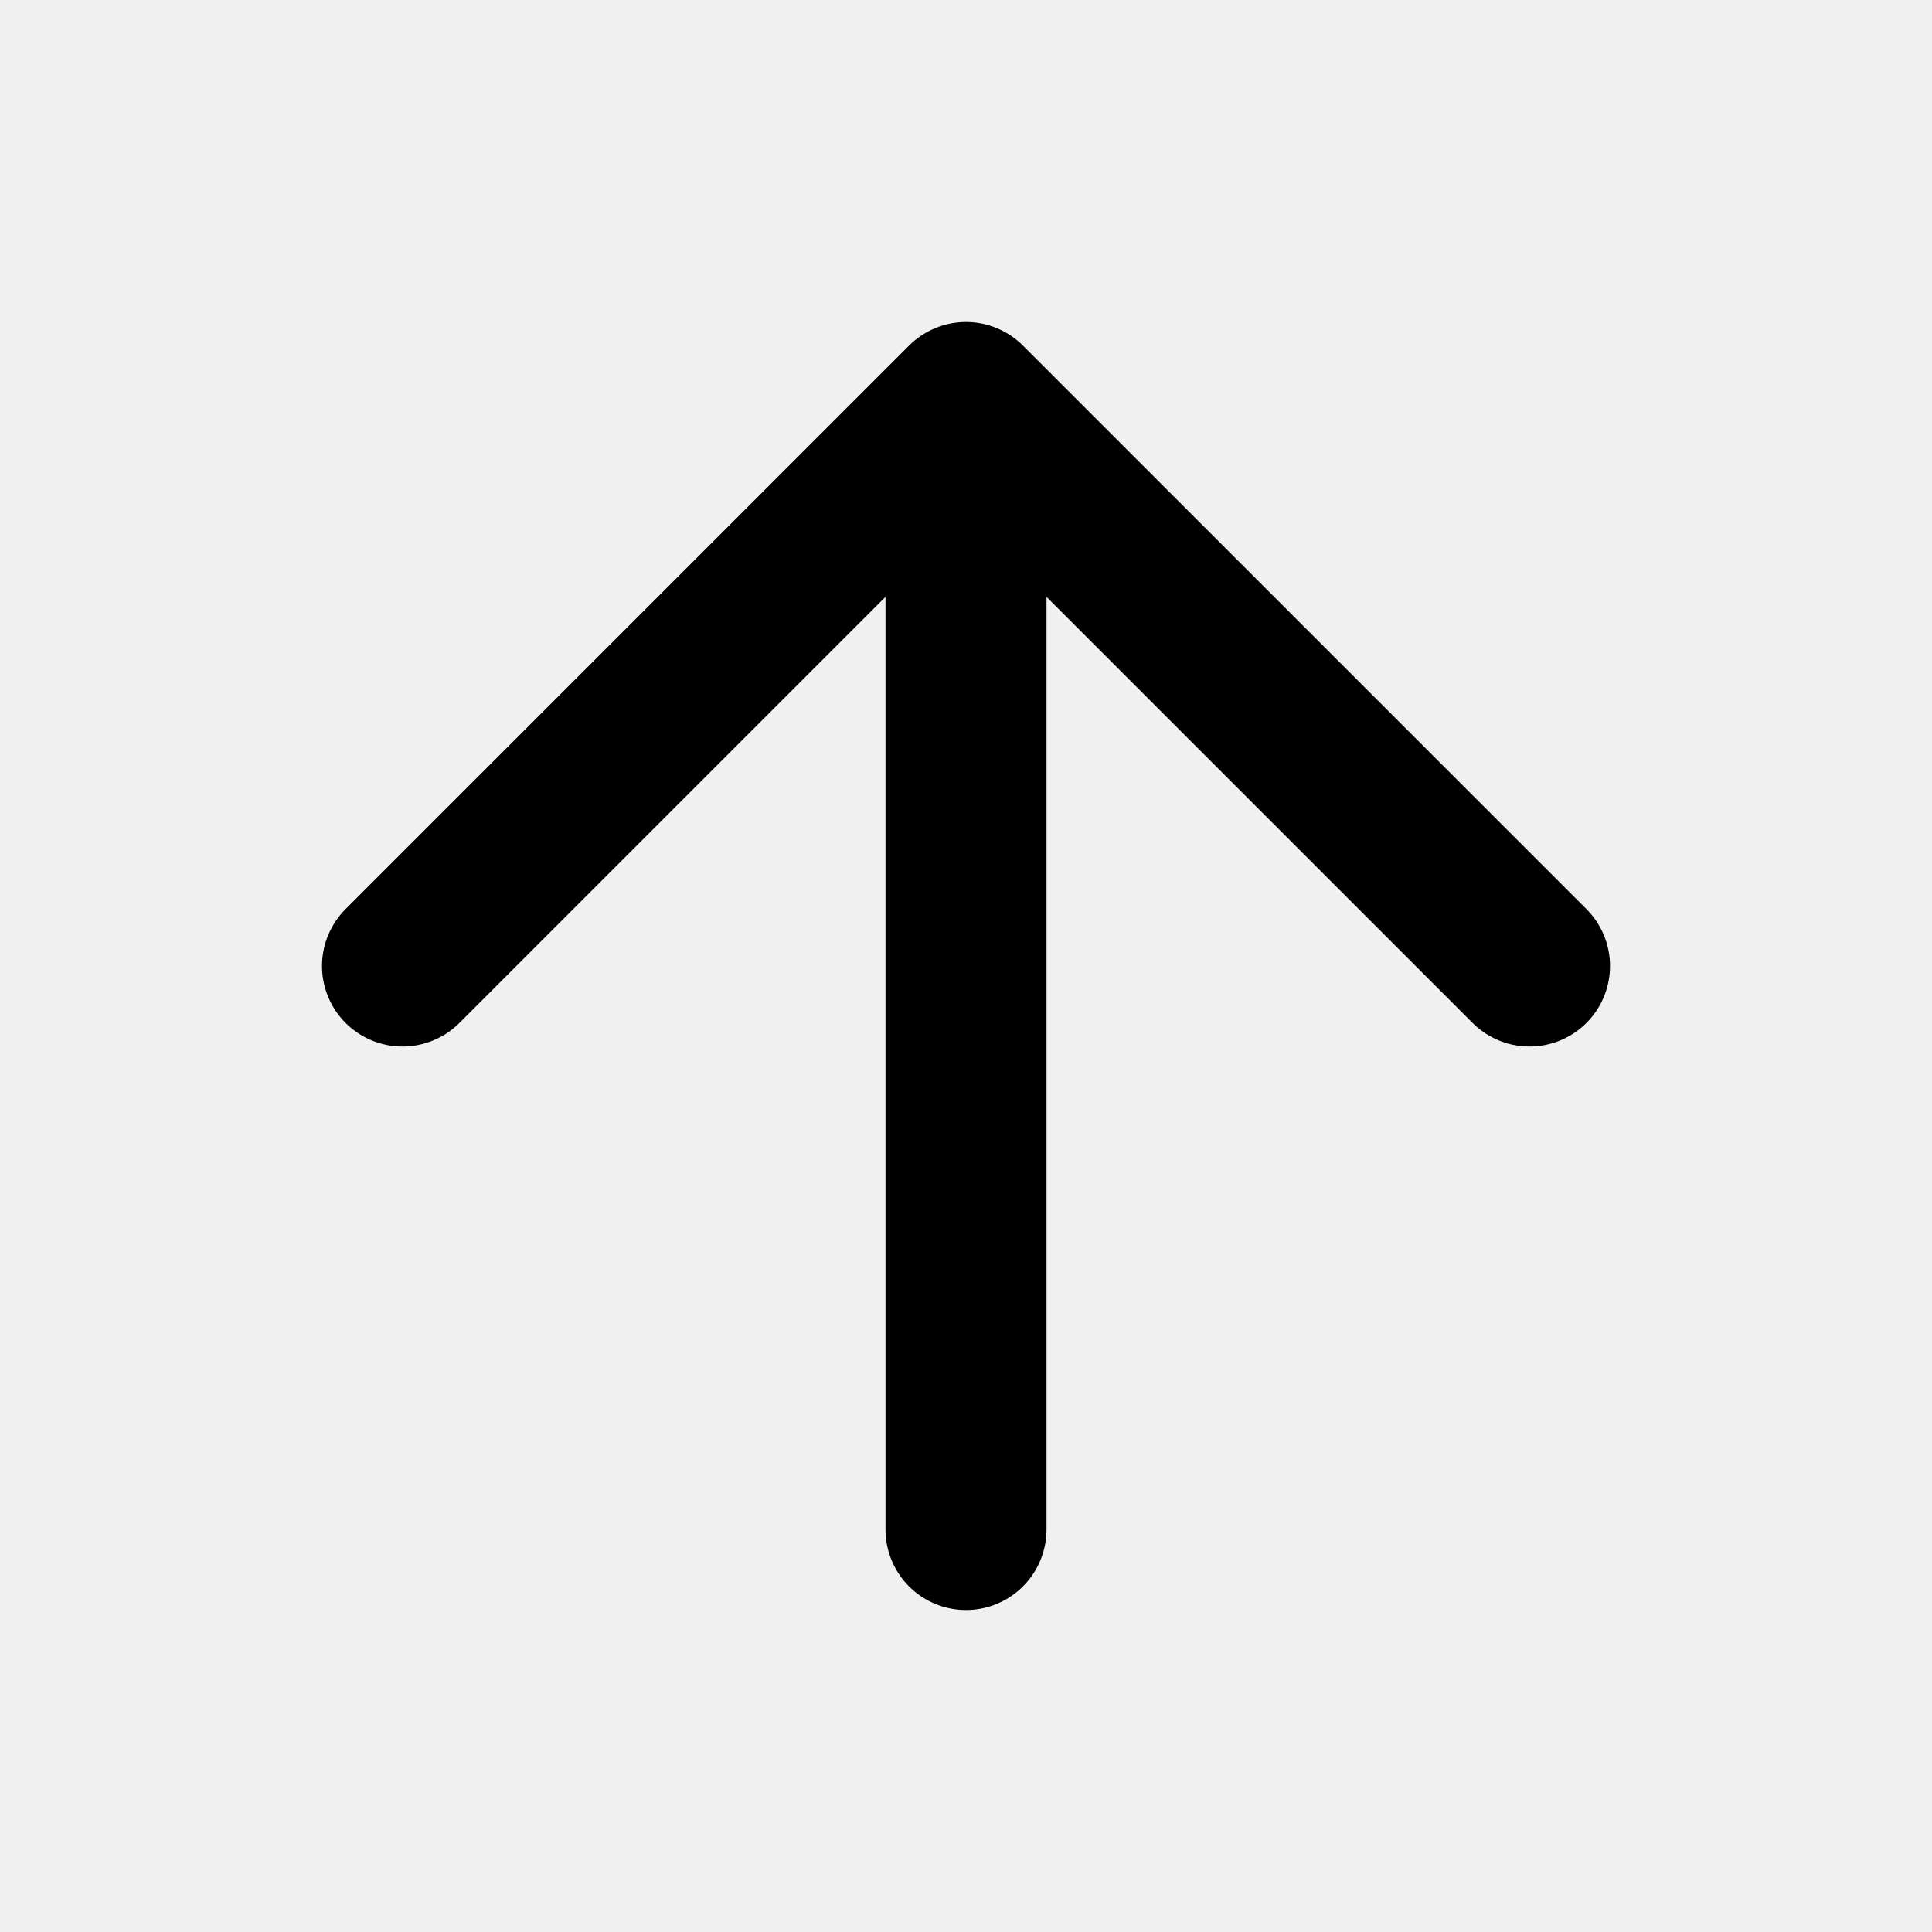
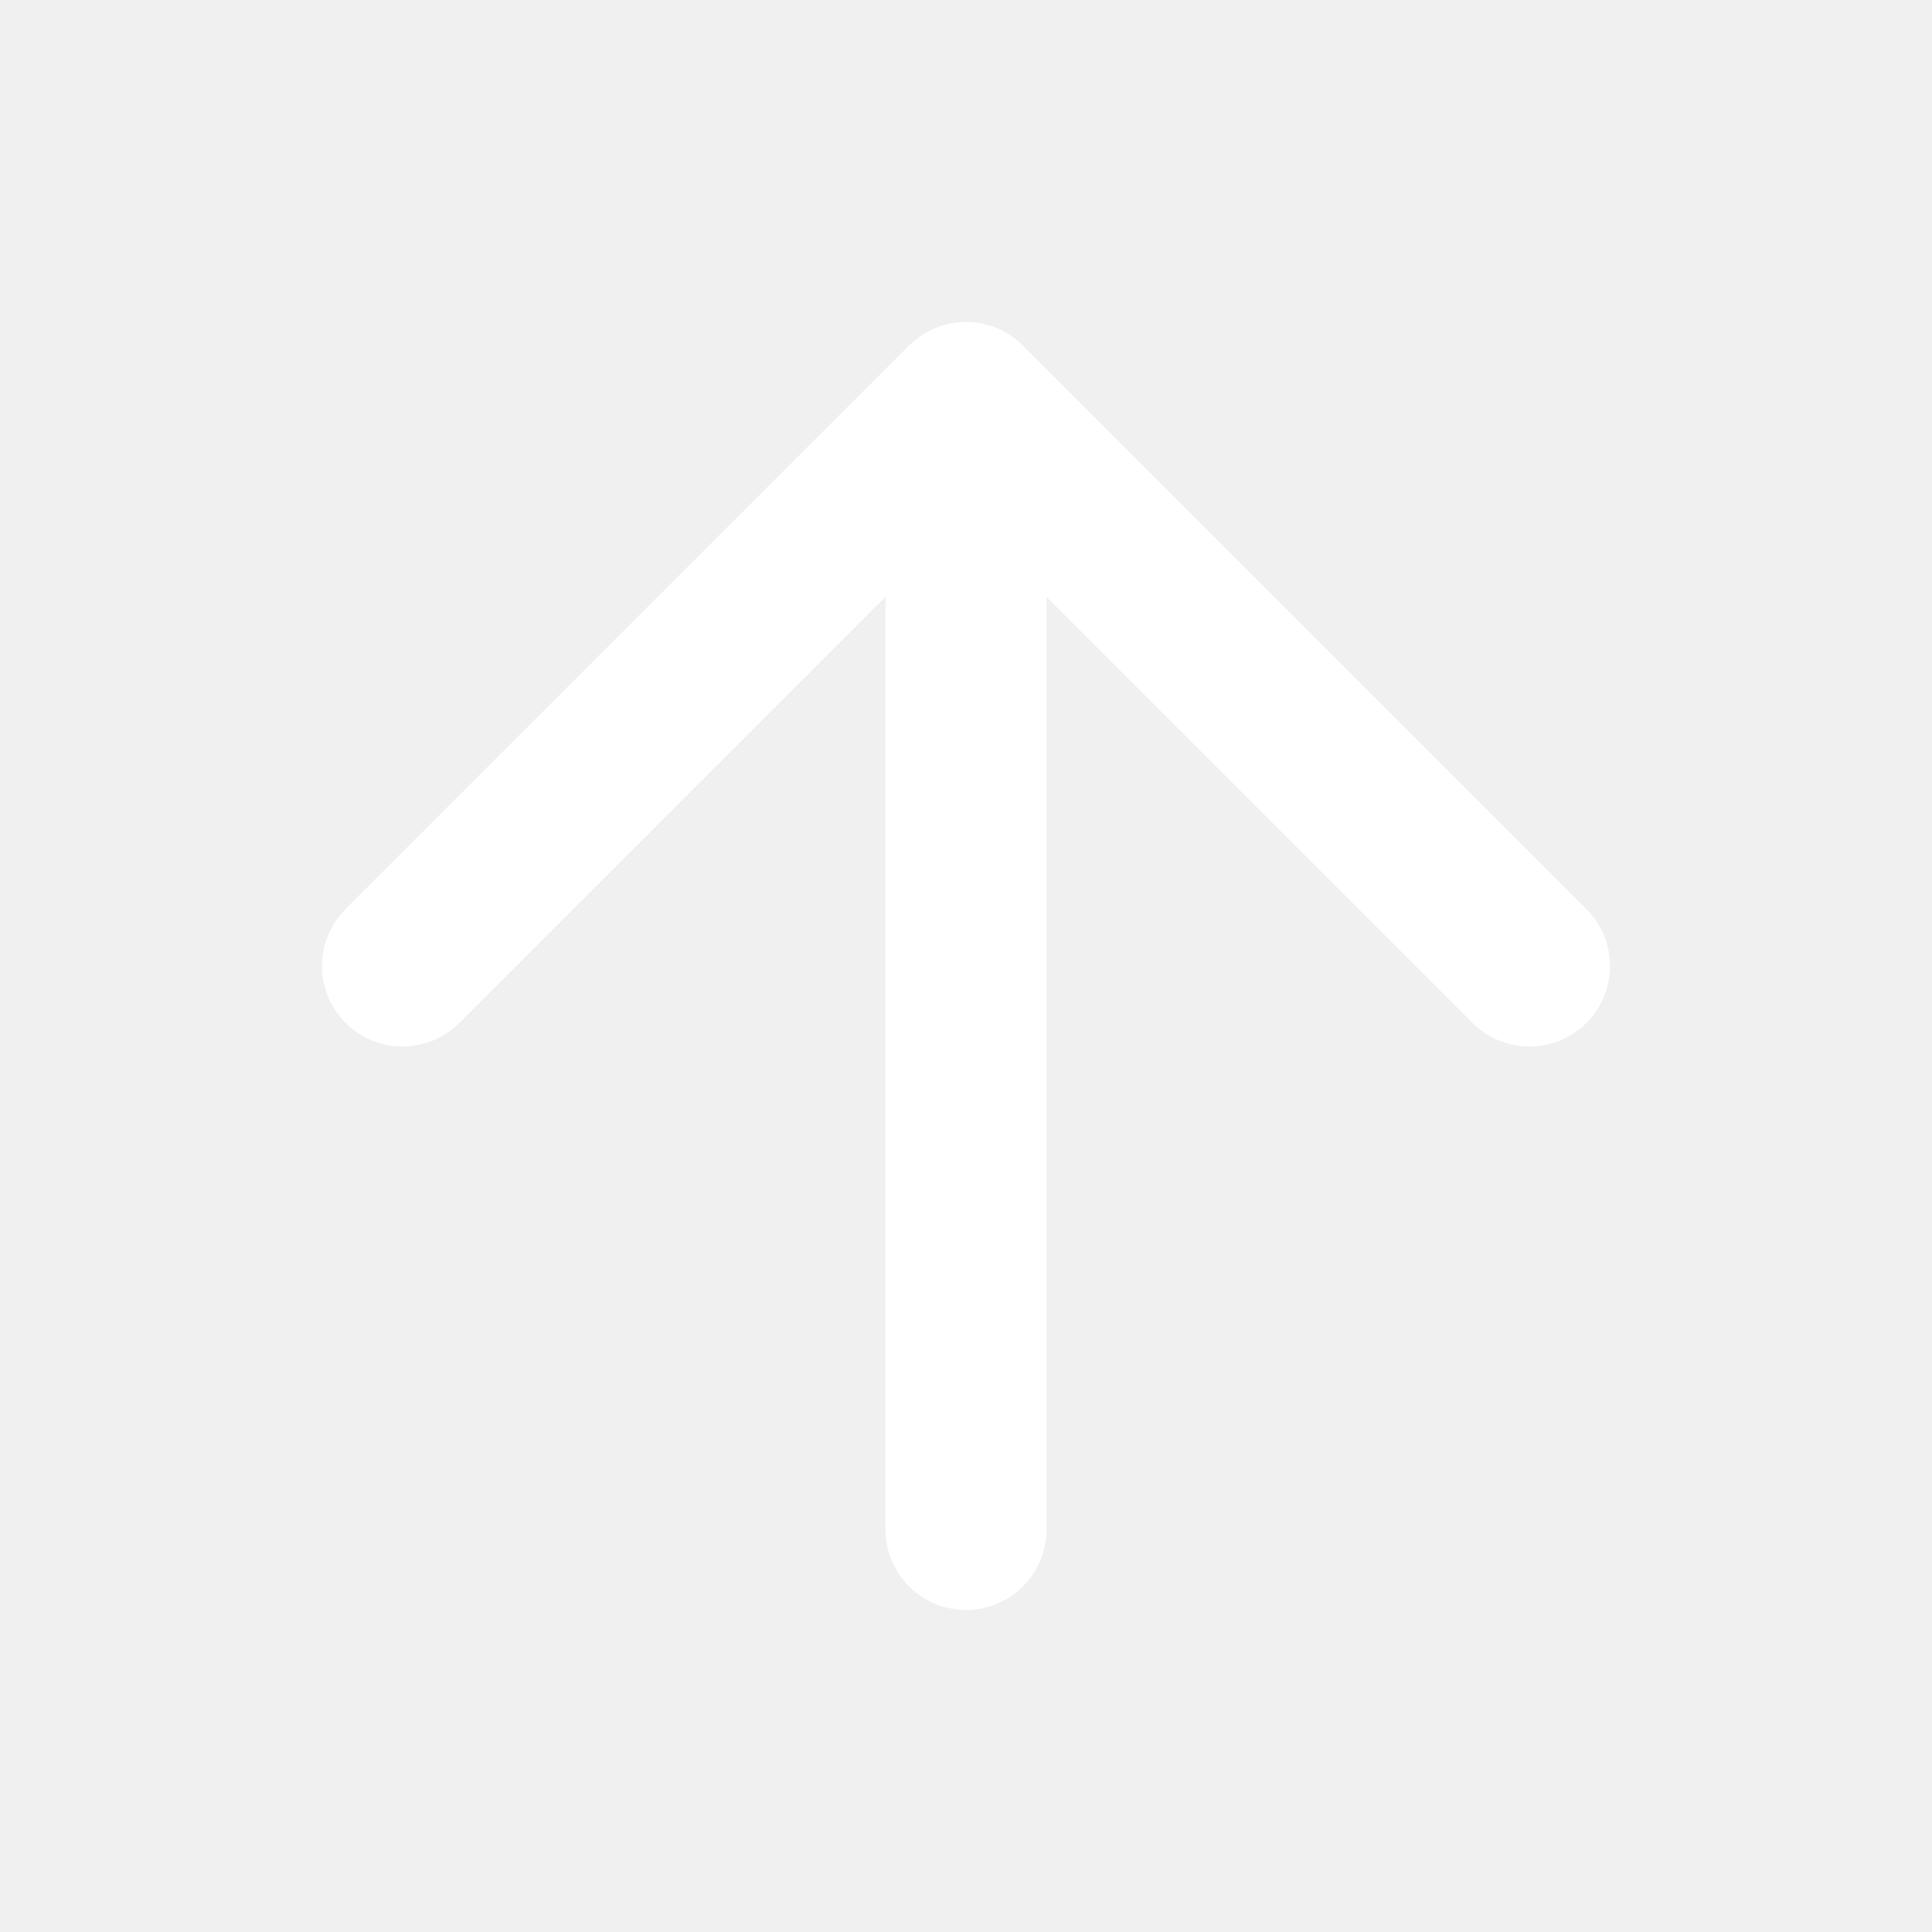
- <svg xmlns="http://www.w3.org/2000/svg" width="500" height="500" viewBox="0 0 24 24" fill="none" stroke="currentColor" stroke-width="2" stroke-linecap="round" stroke-linejoin="round">
+ <svg xmlns="http://www.w3.org/2000/svg" width="500" height="500" viewBox="0 0 24 24" fill="none" stroke="#FFF" stroke-width="2" stroke-linecap="round" stroke-linejoin="round">
  <path d="M12 19V6M5 12l7-7 7 7" />
</svg>
